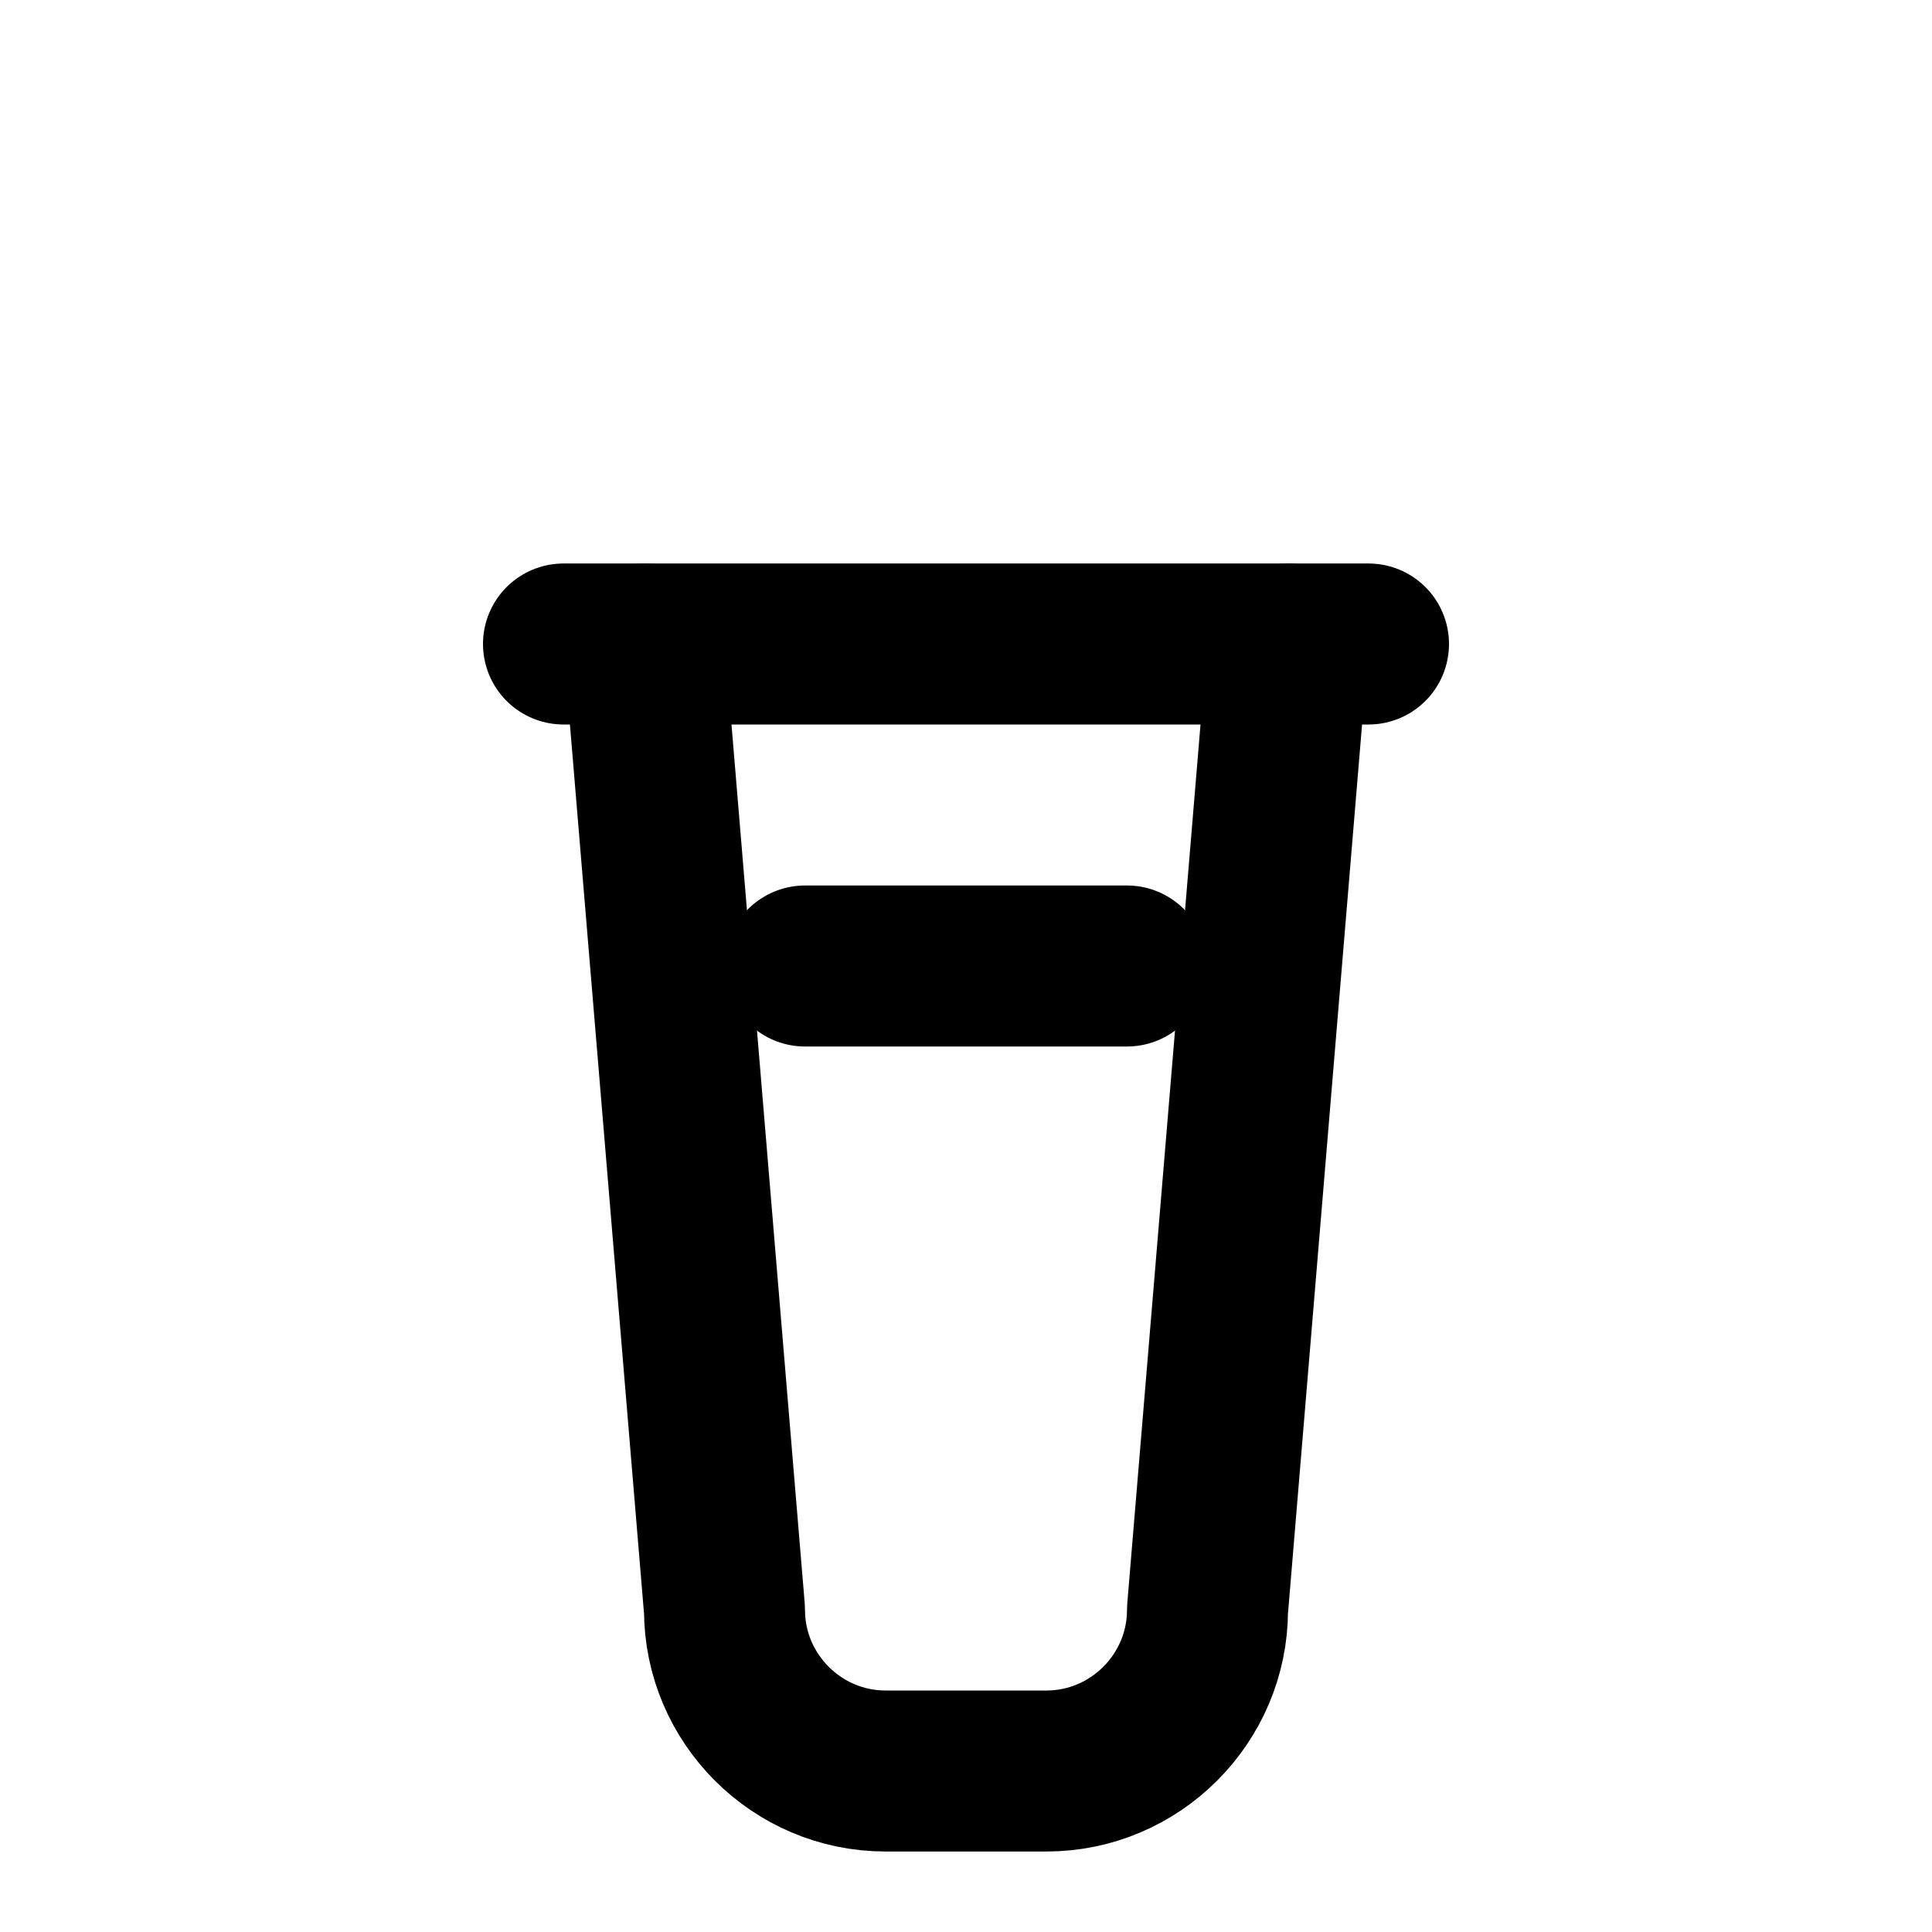
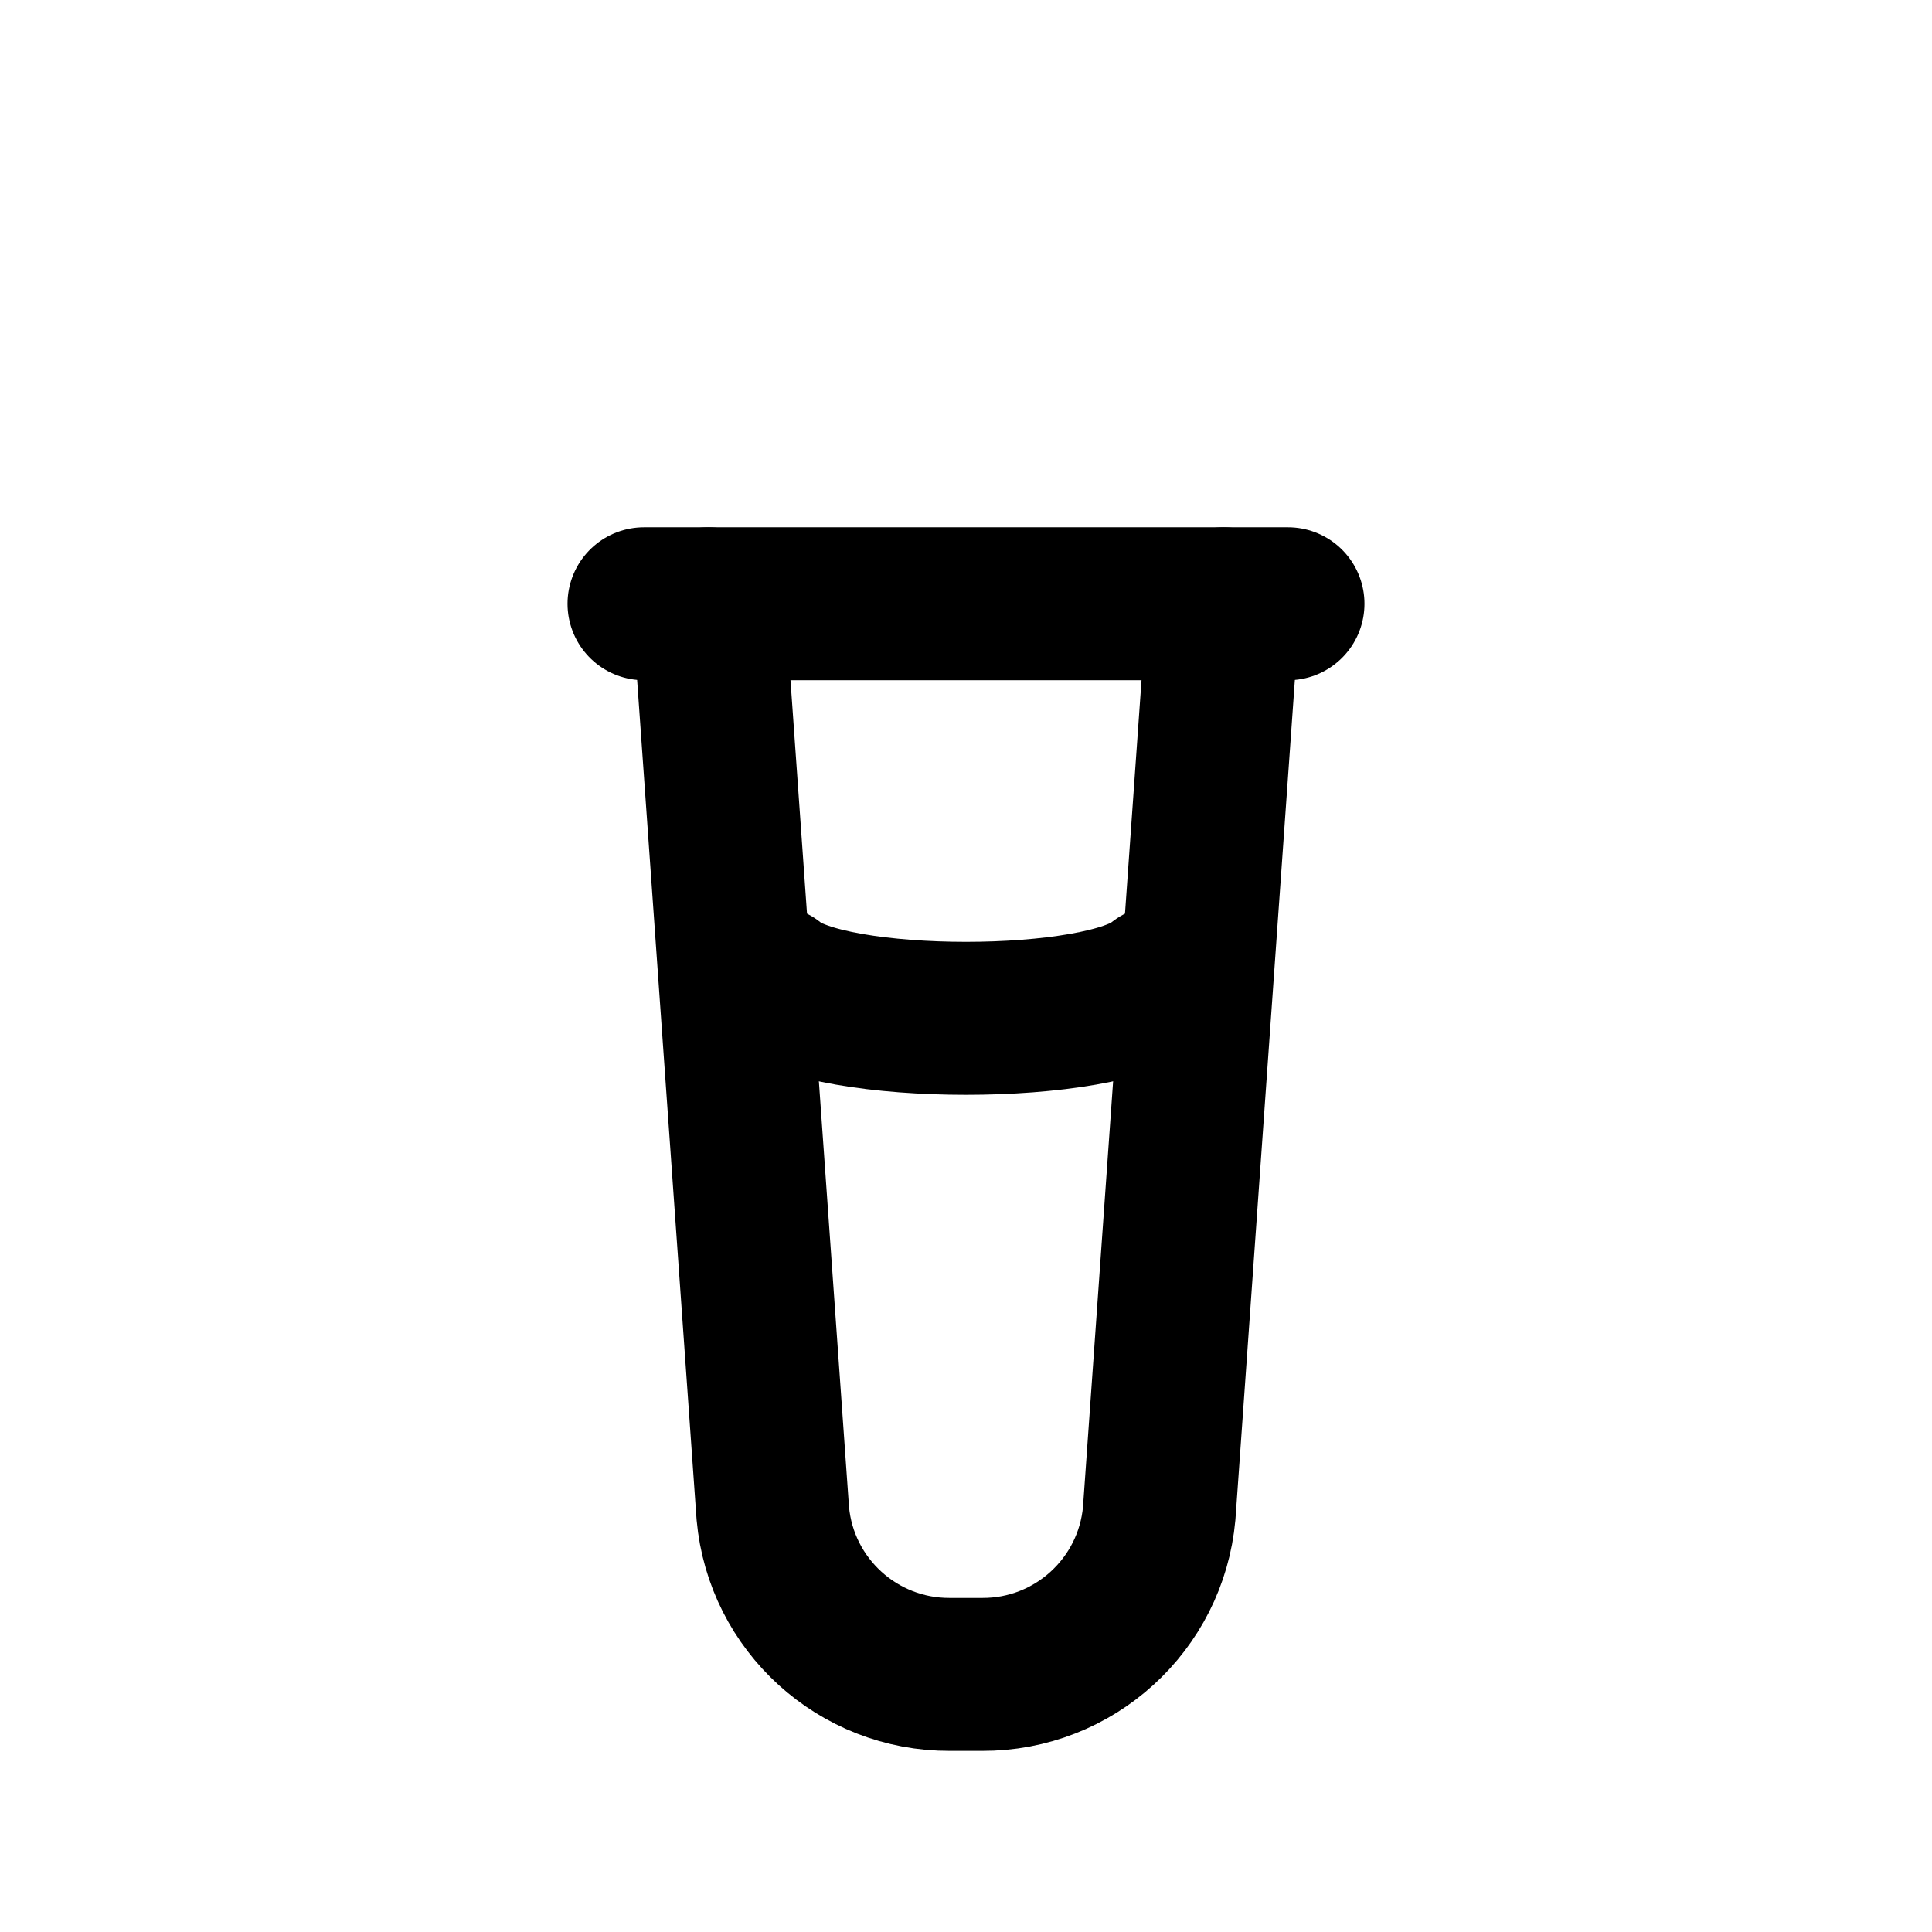
- <svg xmlns="http://www.w3.org/2000/svg" width="24" height="24" viewBox="0 0 24 24" fill="none" stroke="currentColor" stroke-width="2" stroke-linecap="round" stroke-linejoin="round">
-   <path d="M8 8L9 20C9 21.1 9.9 22 11 22H13C14.1 22 15 21.1 15 20L16 8" />
-   <line x1="7" y1="8" x2="17" y2="8" />
-   <path d="M10 12h4" />
+ <svg xmlns="http://www.w3.org/2000/svg" width="24" height="24" viewBox="0 0 24 24" fill="none" stroke="currentColor" stroke-width="1.9" stroke-linecap="round" stroke-linejoin="round">
+   <path d="M8 7.5h8" />
+   <path d="M8.8 7.5l0.8 11.3a2.2 2.2 0 0 0 2.2 2h0.4a2.2 2.2 0 0 0 2.2-2l0.8-11.3" />
+   <path d="M9.6 12.2c0.7 0.6 4.1 0.6 4.8 0" />
</svg>
